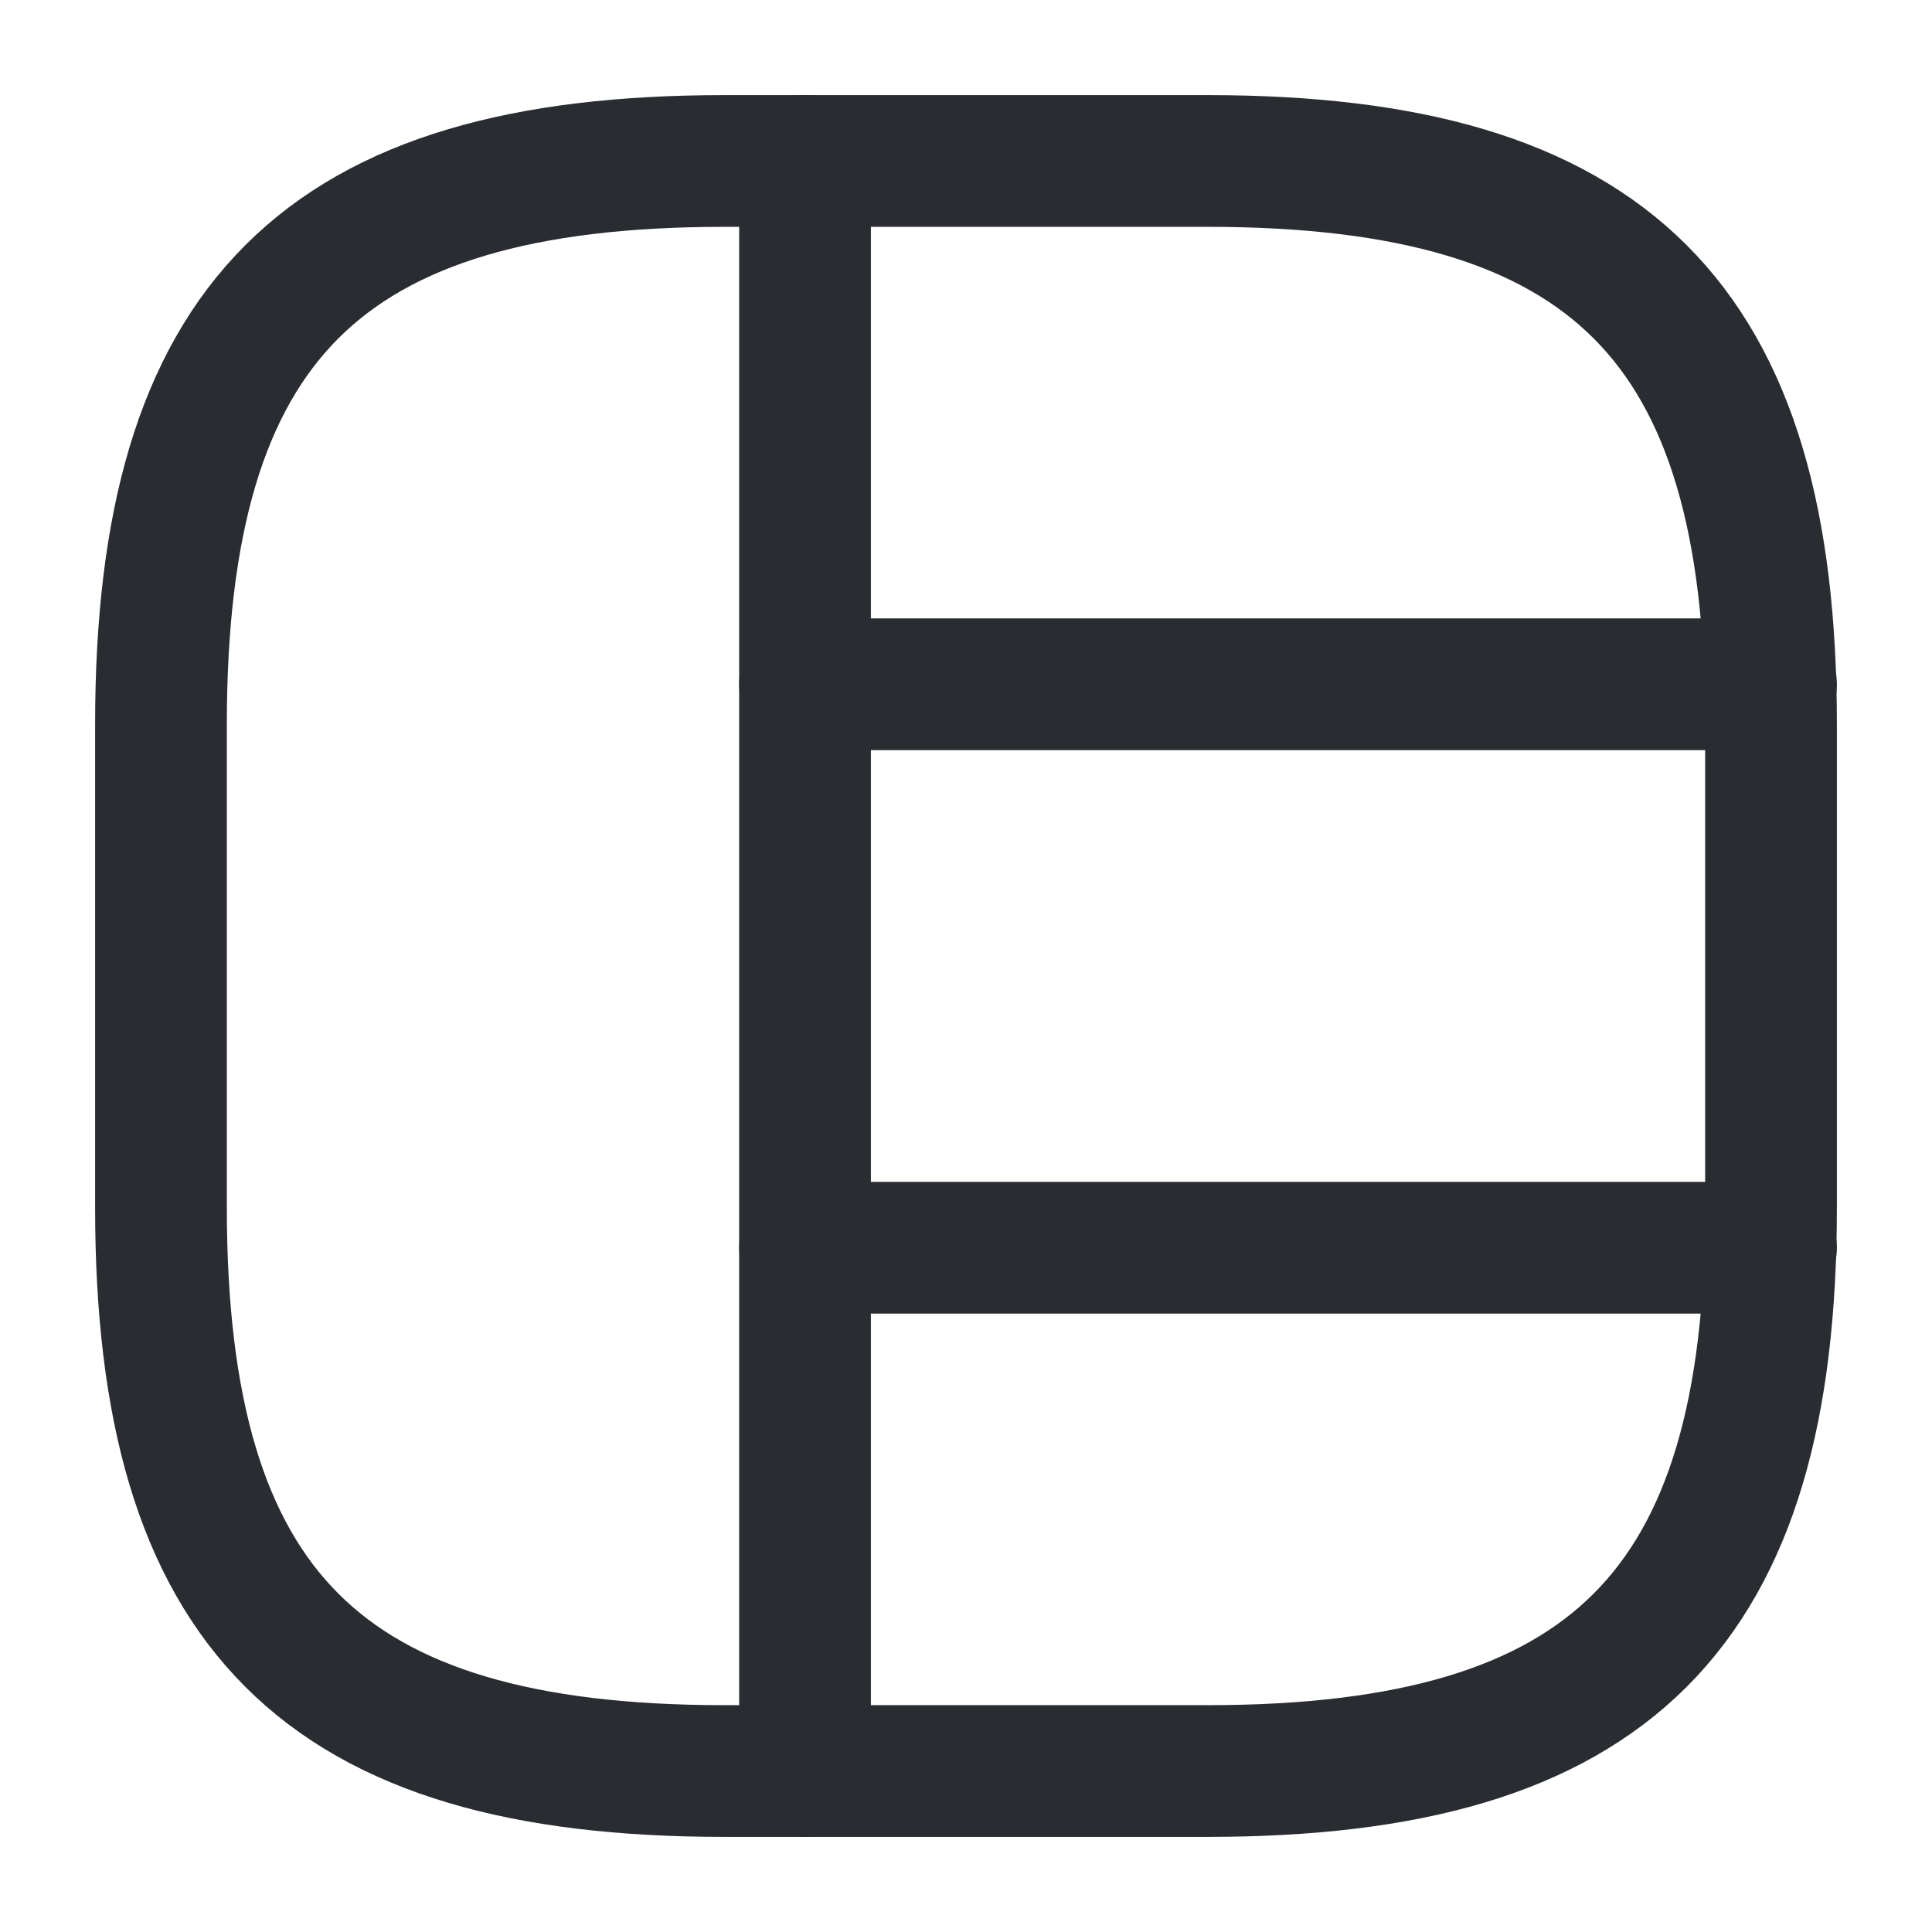
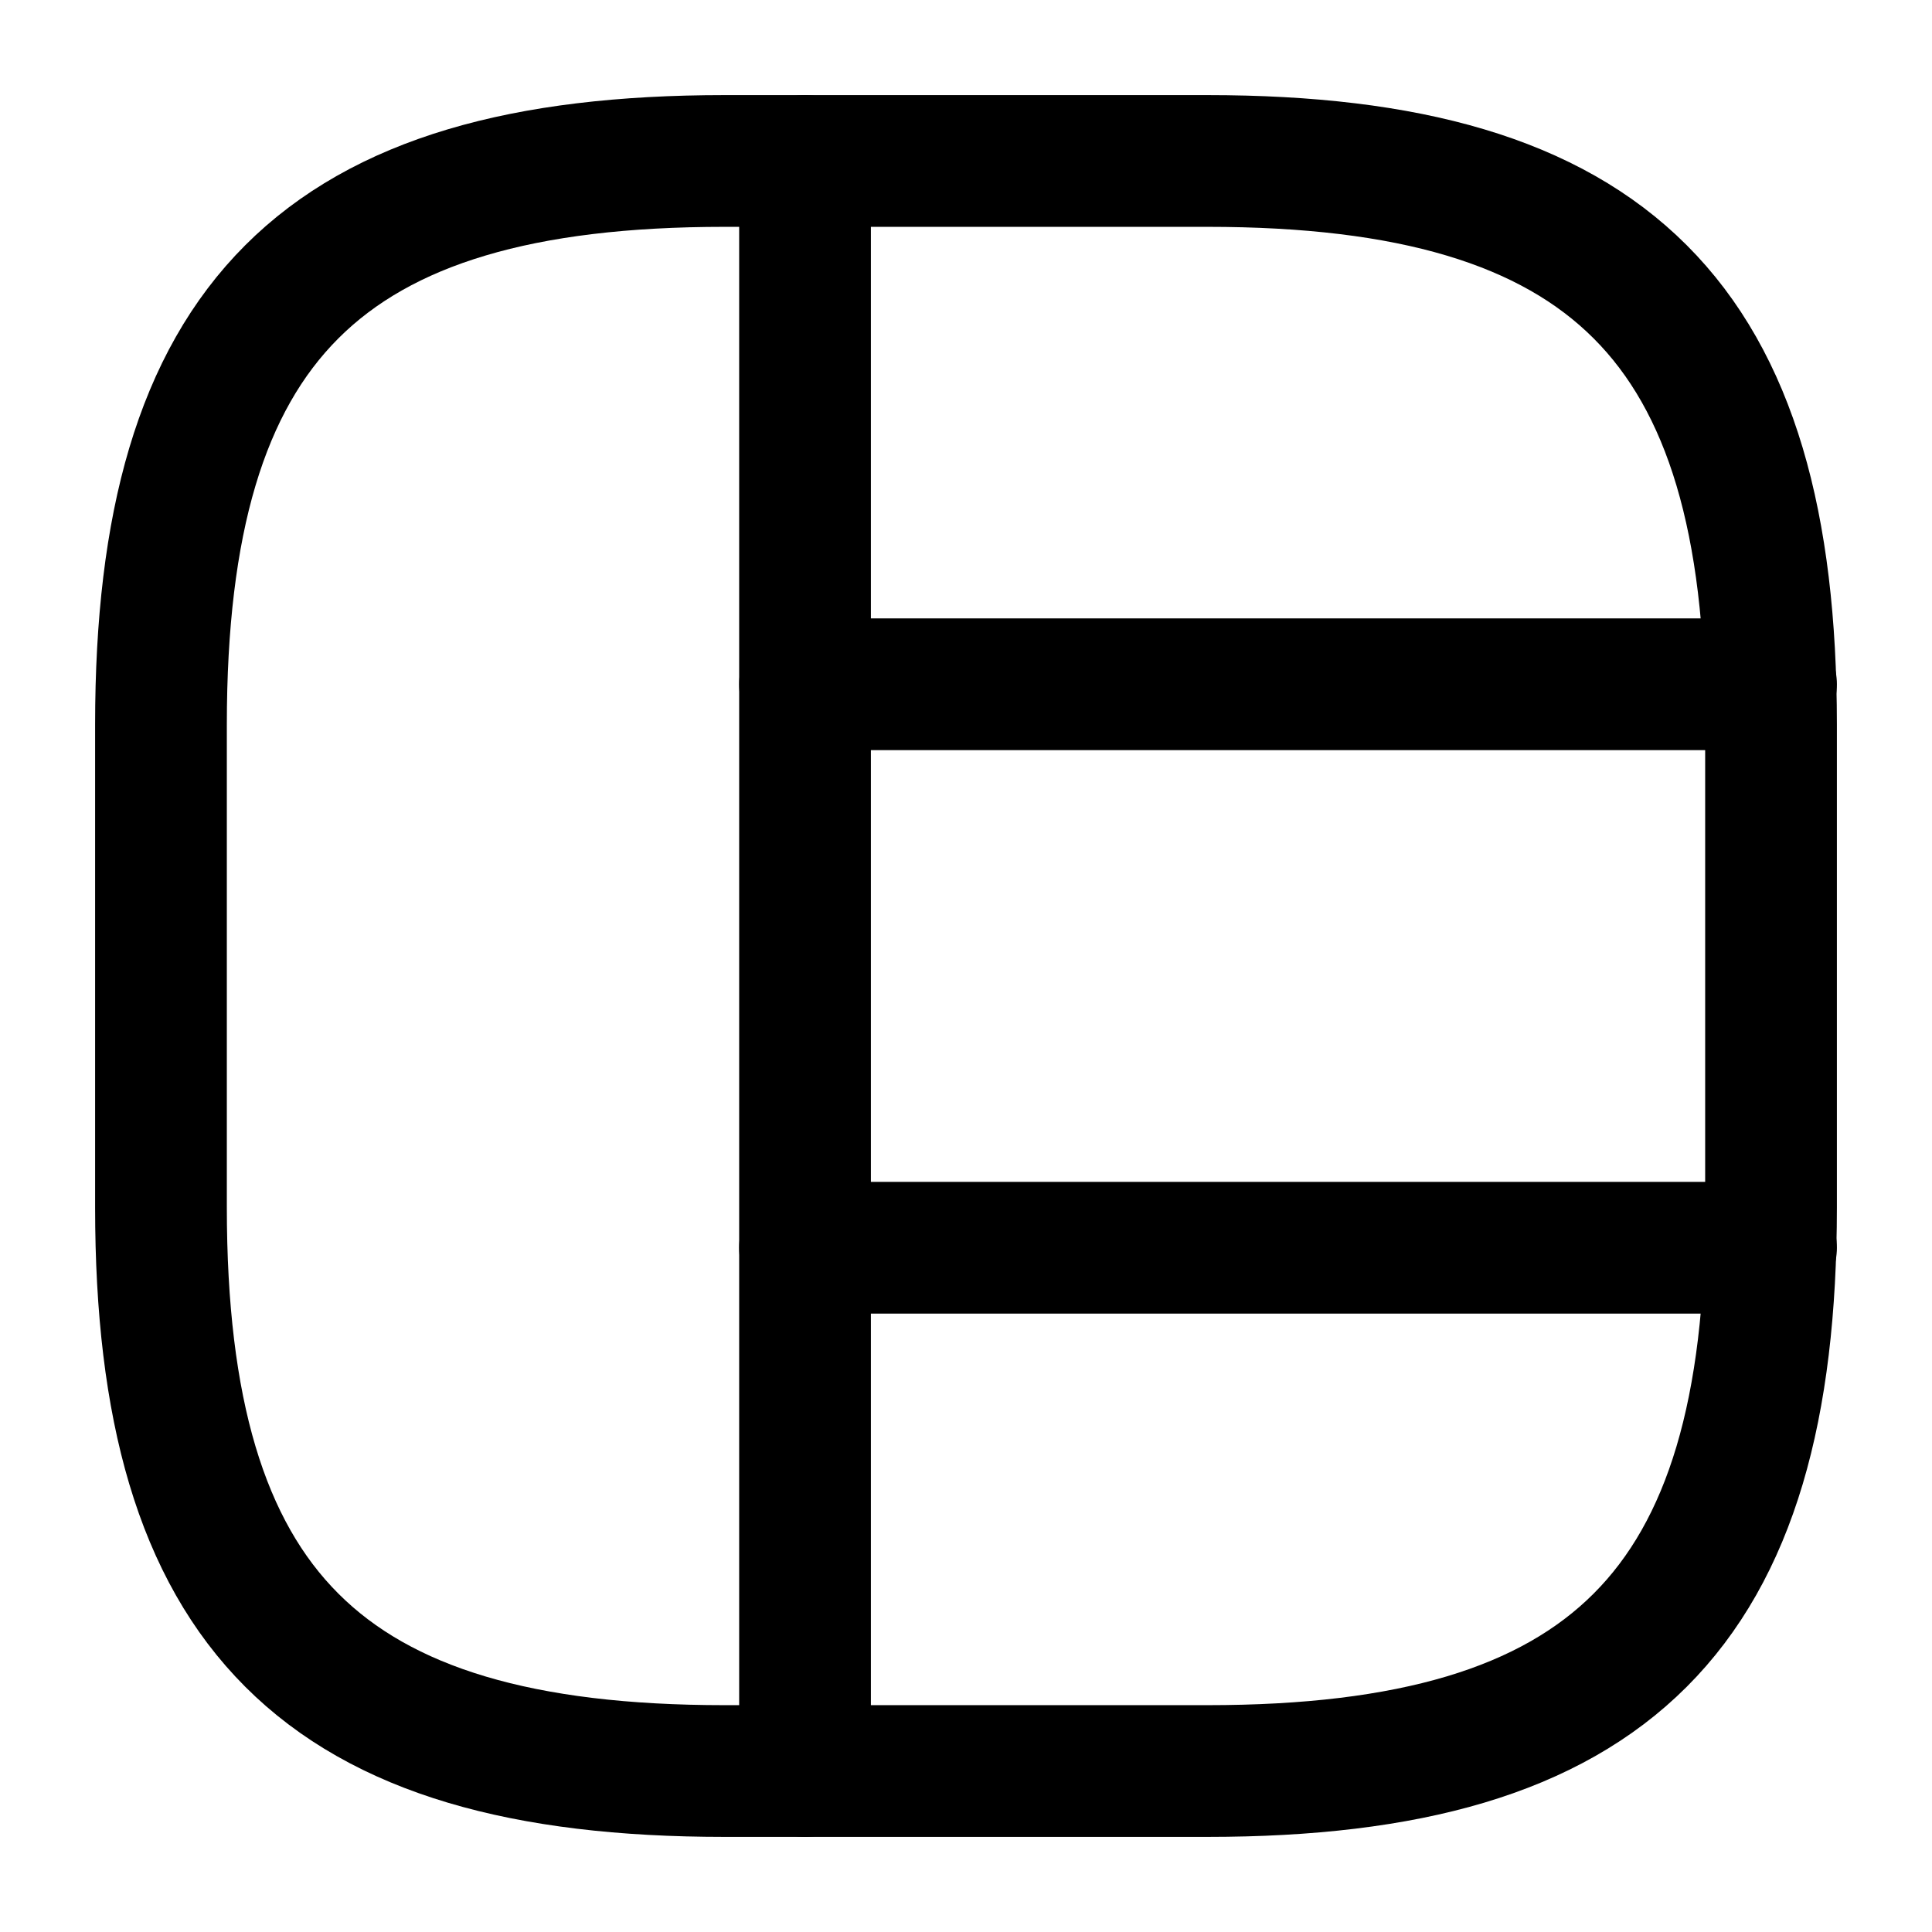
- <svg xmlns="http://www.w3.org/2000/svg" width="22" height="22" viewBox="0 0 22 22" fill="none">
+ <svg xmlns="http://www.w3.org/2000/svg" width="22" height="22" class="mr-2" viewBox="0 0 22 22" fill="none">
  <g id="vuesax/linear/grid-6">
    <g id="vuesax/linear/grid-6_2">
      <g id="grid-6">
-         <path id="Vector" d="M8.25 20.167H13.75C18.333 20.167 20.167 18.333 20.167 13.75V8.25C20.167 3.667 18.333 1.833 13.75 1.833H8.25C3.667 1.833 1.833 3.667 1.833 8.25V13.75C1.833 18.333 3.667 20.167 8.25 20.167Z" stroke="#292D32" stroke-width="1.5" stroke-linecap="round" stroke-linejoin="round" />
-         <path id="Vector_2" d="M9.167 1.833V20.167" stroke="#292D32" stroke-width="1.5" stroke-linecap="round" stroke-linejoin="round" />
-         <path id="Vector_3" d="M9.167 7.792H20.167" stroke="#292D32" stroke-width="1.5" stroke-linecap="round" stroke-linejoin="round" />
-         <path id="Vector_4" d="M9.167 14.208H20.167" stroke="#292D32" stroke-width="1.5" stroke-linecap="round" stroke-linejoin="round" />
+         <path id="Vector" d="M8.25 20.167H13.75C18.333 20.167 20.167 18.333 20.167 13.75V8.25C20.167 3.667 18.333 1.833 13.75 1.833H8.25C3.667 1.833 1.833 3.667 1.833 8.25V13.75C1.833 18.333 3.667 20.167 8.25 20.167Z" stroke="currentColor" stroke-width="1.5" stroke-linecap="round" stroke-linejoin="round" />
+         <path id="Vector_2" d="M9.167 1.833V20.167" stroke="currentColor" stroke-width="1.5" stroke-linecap="round" stroke-linejoin="round" />
+         <path id="Vector_3" d="M9.167 7.792H20.167" stroke="currentColor" stroke-width="1.5" stroke-linecap="round" stroke-linejoin="round" />
+         <path id="Vector_4" d="M9.167 14.208H20.167" stroke="currentColor" stroke-width="1.5" stroke-linecap="round" stroke-linejoin="round" />
      </g>
    </g>
  </g>
</svg>
